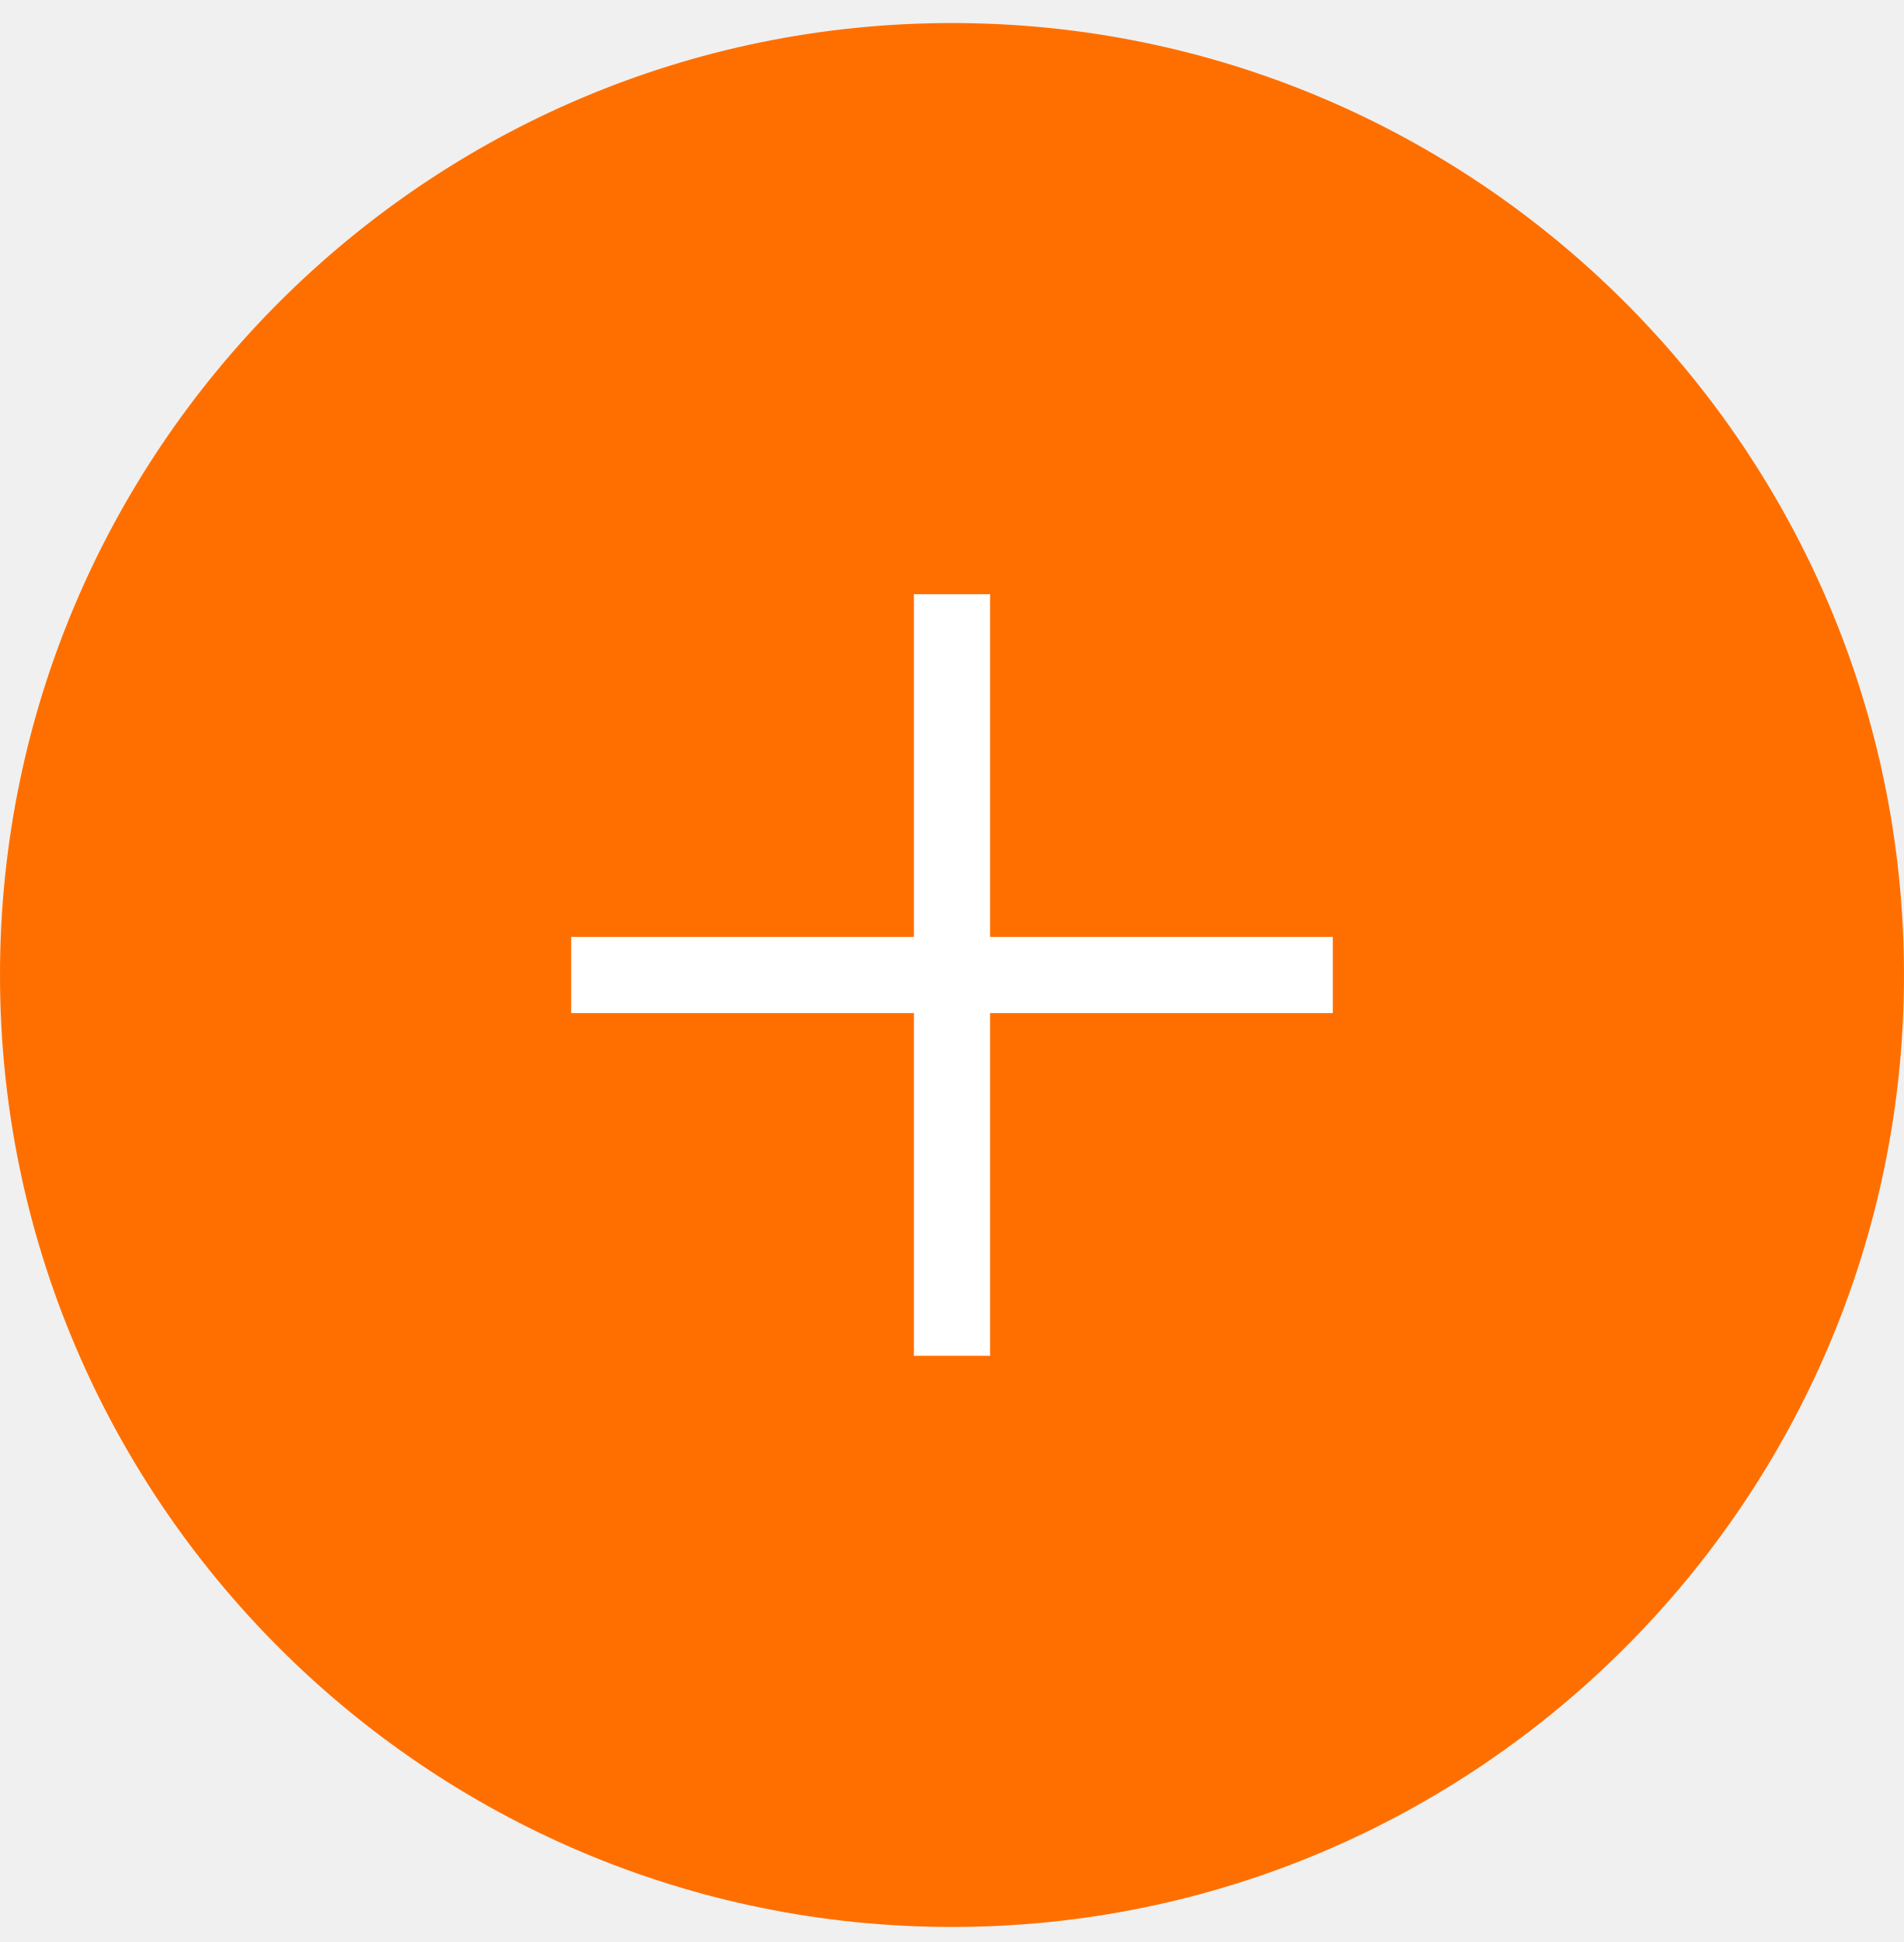
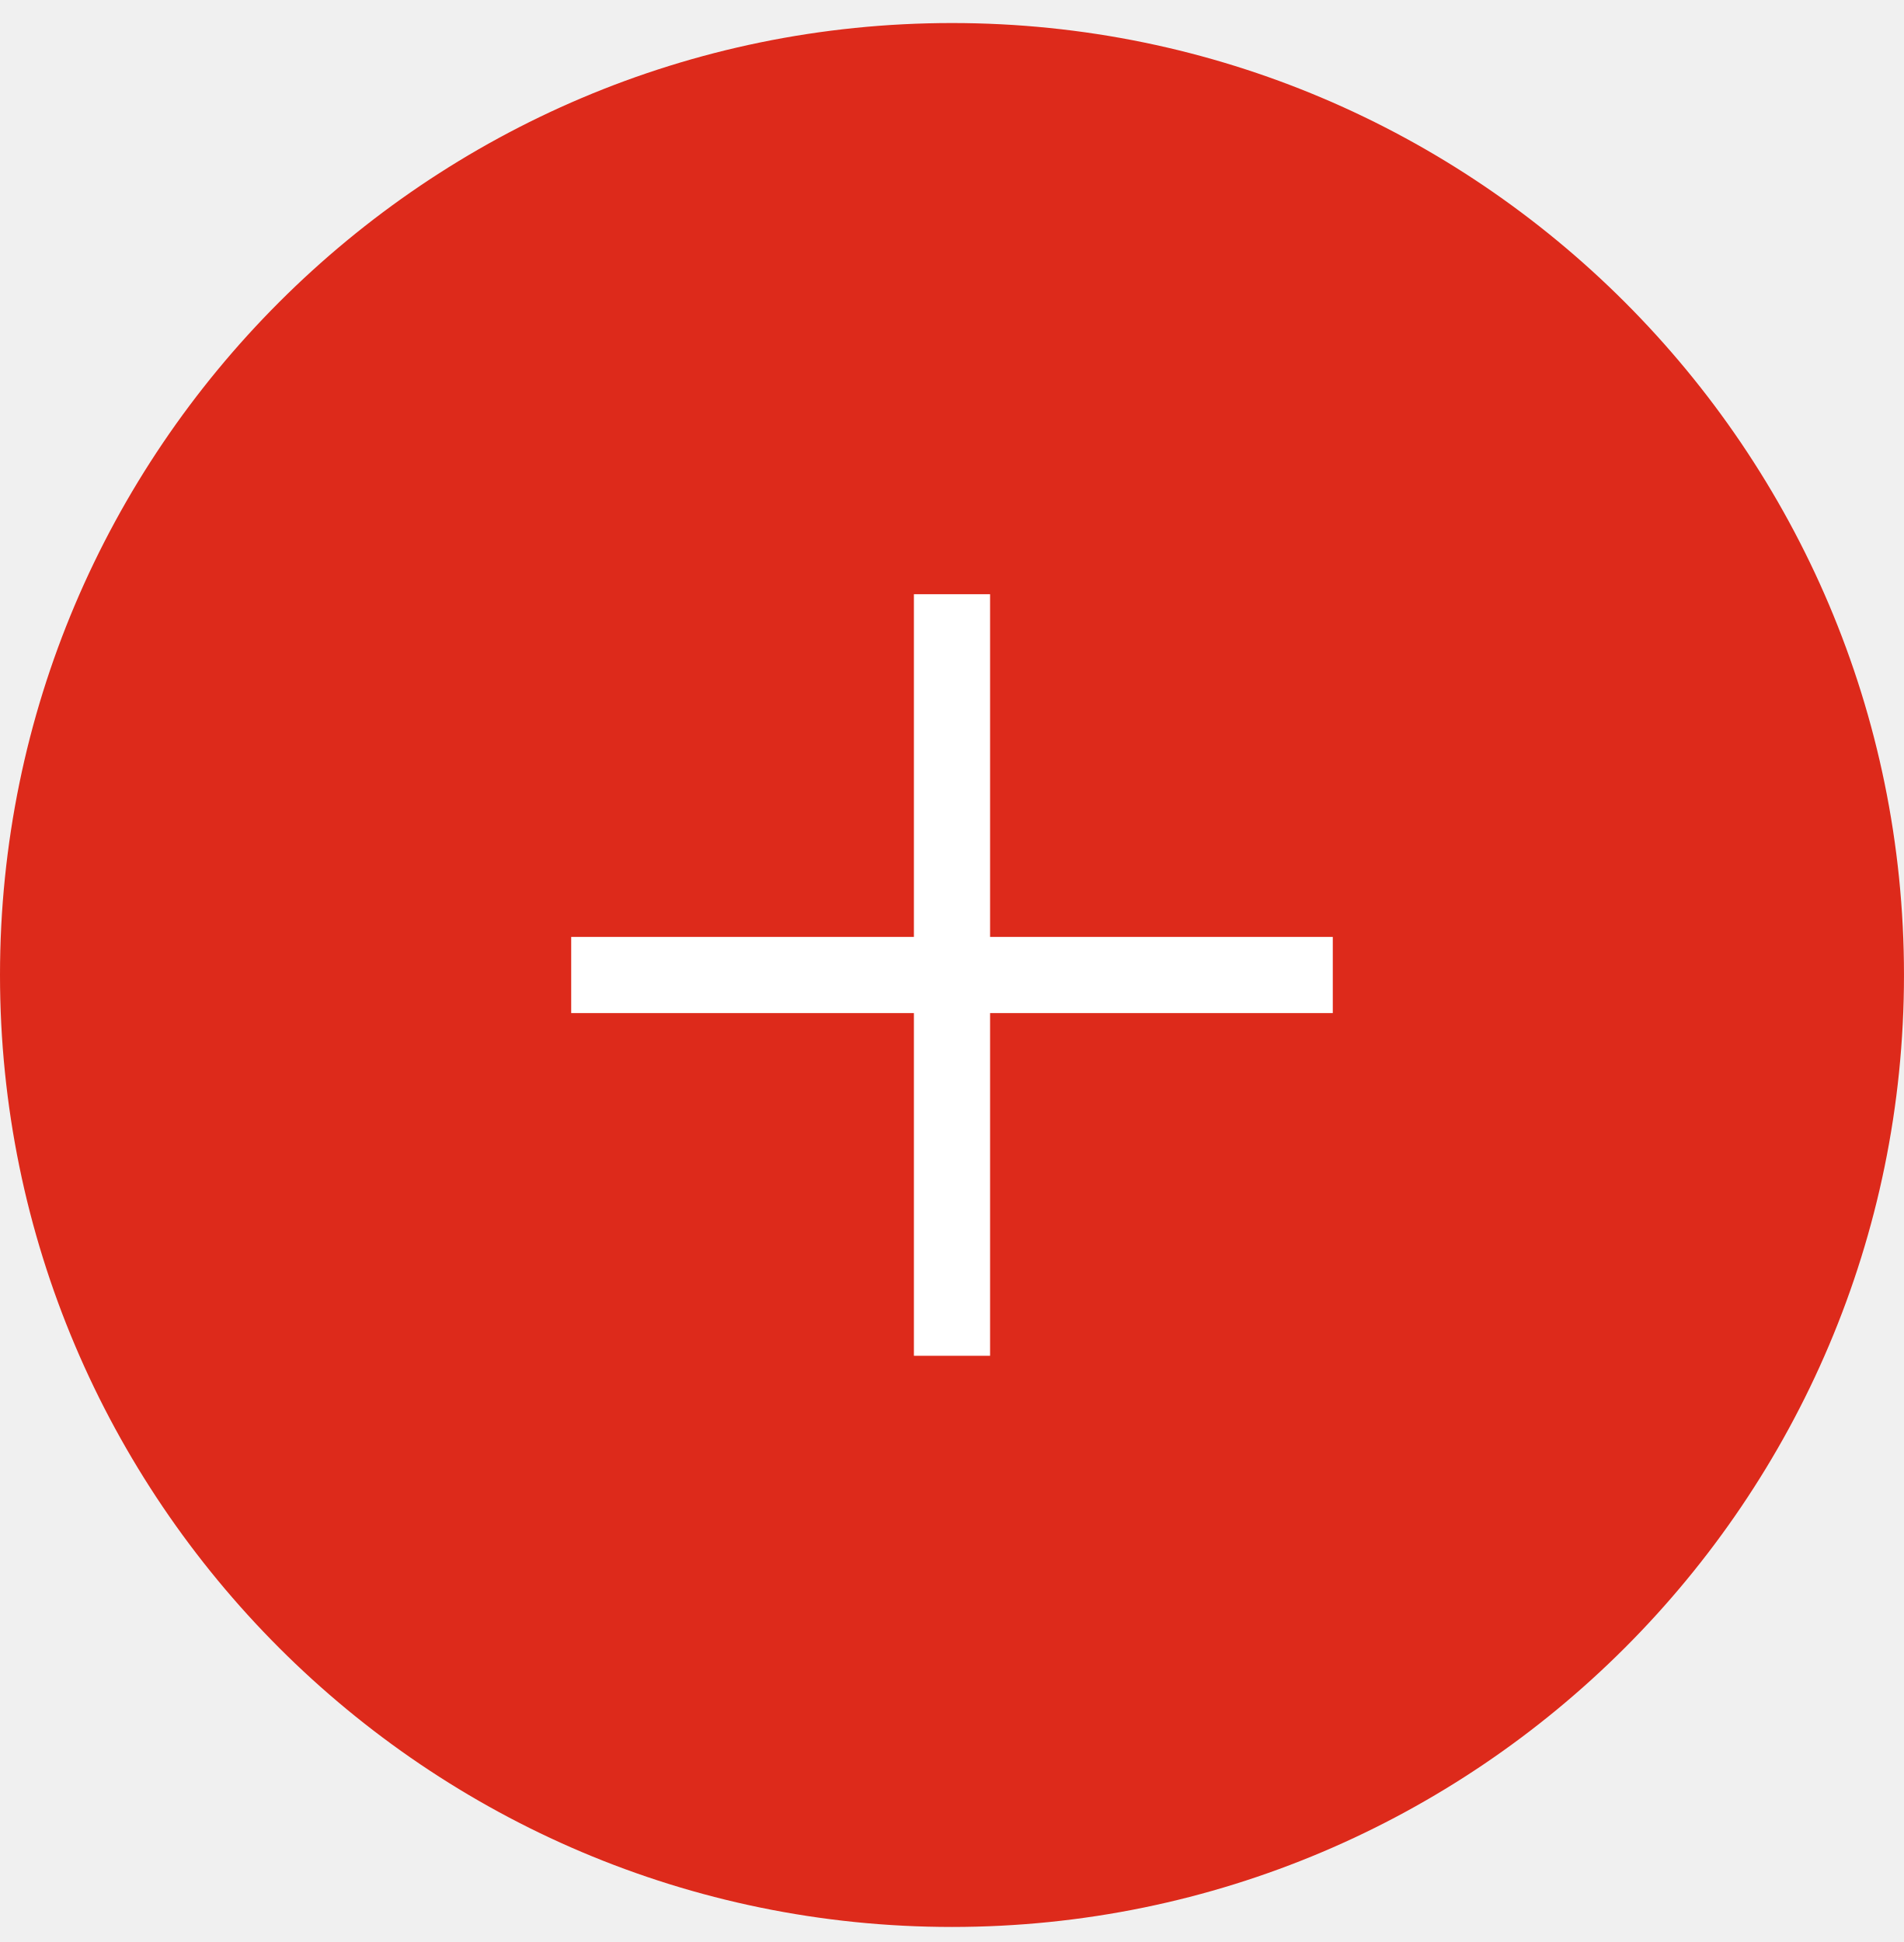
<svg xmlns="http://www.w3.org/2000/svg" width="50" height="51" viewBox="0 0 50 51" fill="none">
-   <path d="M25 0.605C11.214 0.605 0 11.82 0 25.605C0 39.391 11.214 50.605 25 50.605C38.786 50.605 50 39.391 50 25.605C50 11.82 38.786 0.605 25 0.605Z" fill="#FF6F00" />
+   <path d="M25 0.605C11.214 0.605 0 11.82 0 25.605C0 39.391 11.214 50.605 25 50.605C38.786 50.605 50 39.391 50 25.605C50 11.82 38.786 0.605 25 0.605Z" fill="#DD2A1B" />
  <path fill-rule="evenodd" clip-rule="evenodd" d="M24 26.605V35.605H26V26.605H35V24.605H26V15.605H24V24.605H15V26.605H24Z" fill="white" />
</svg>
